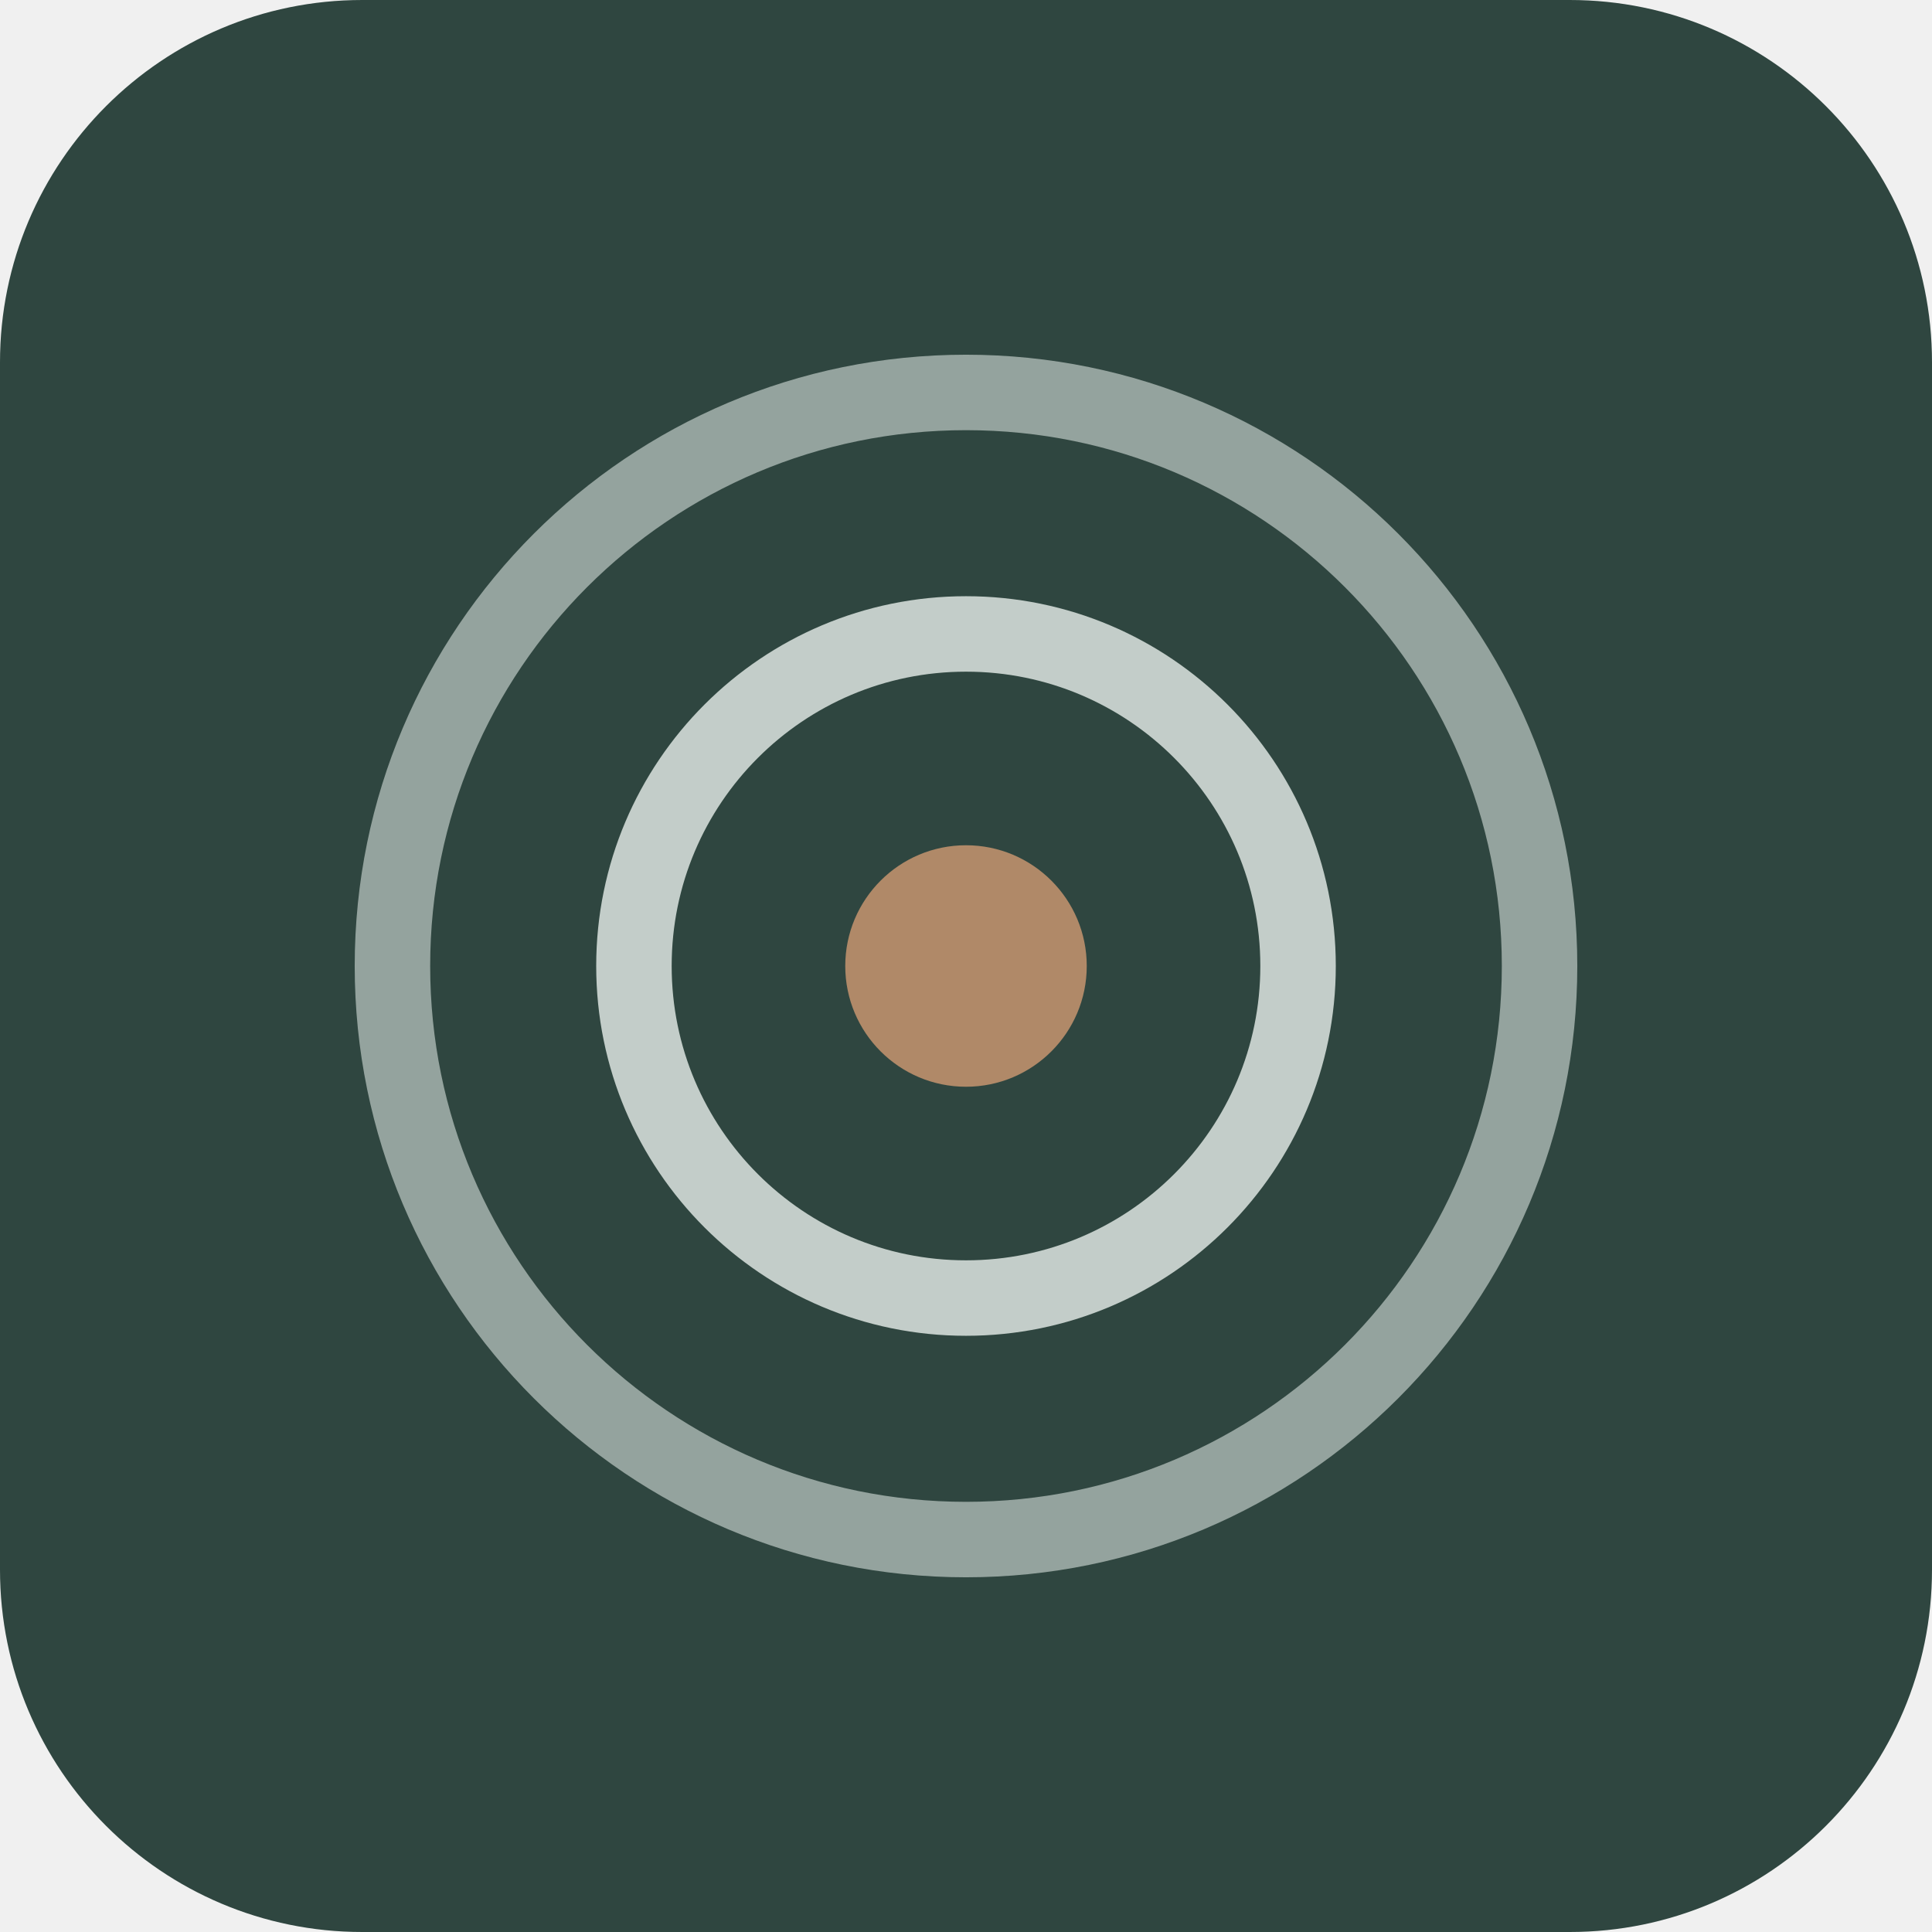
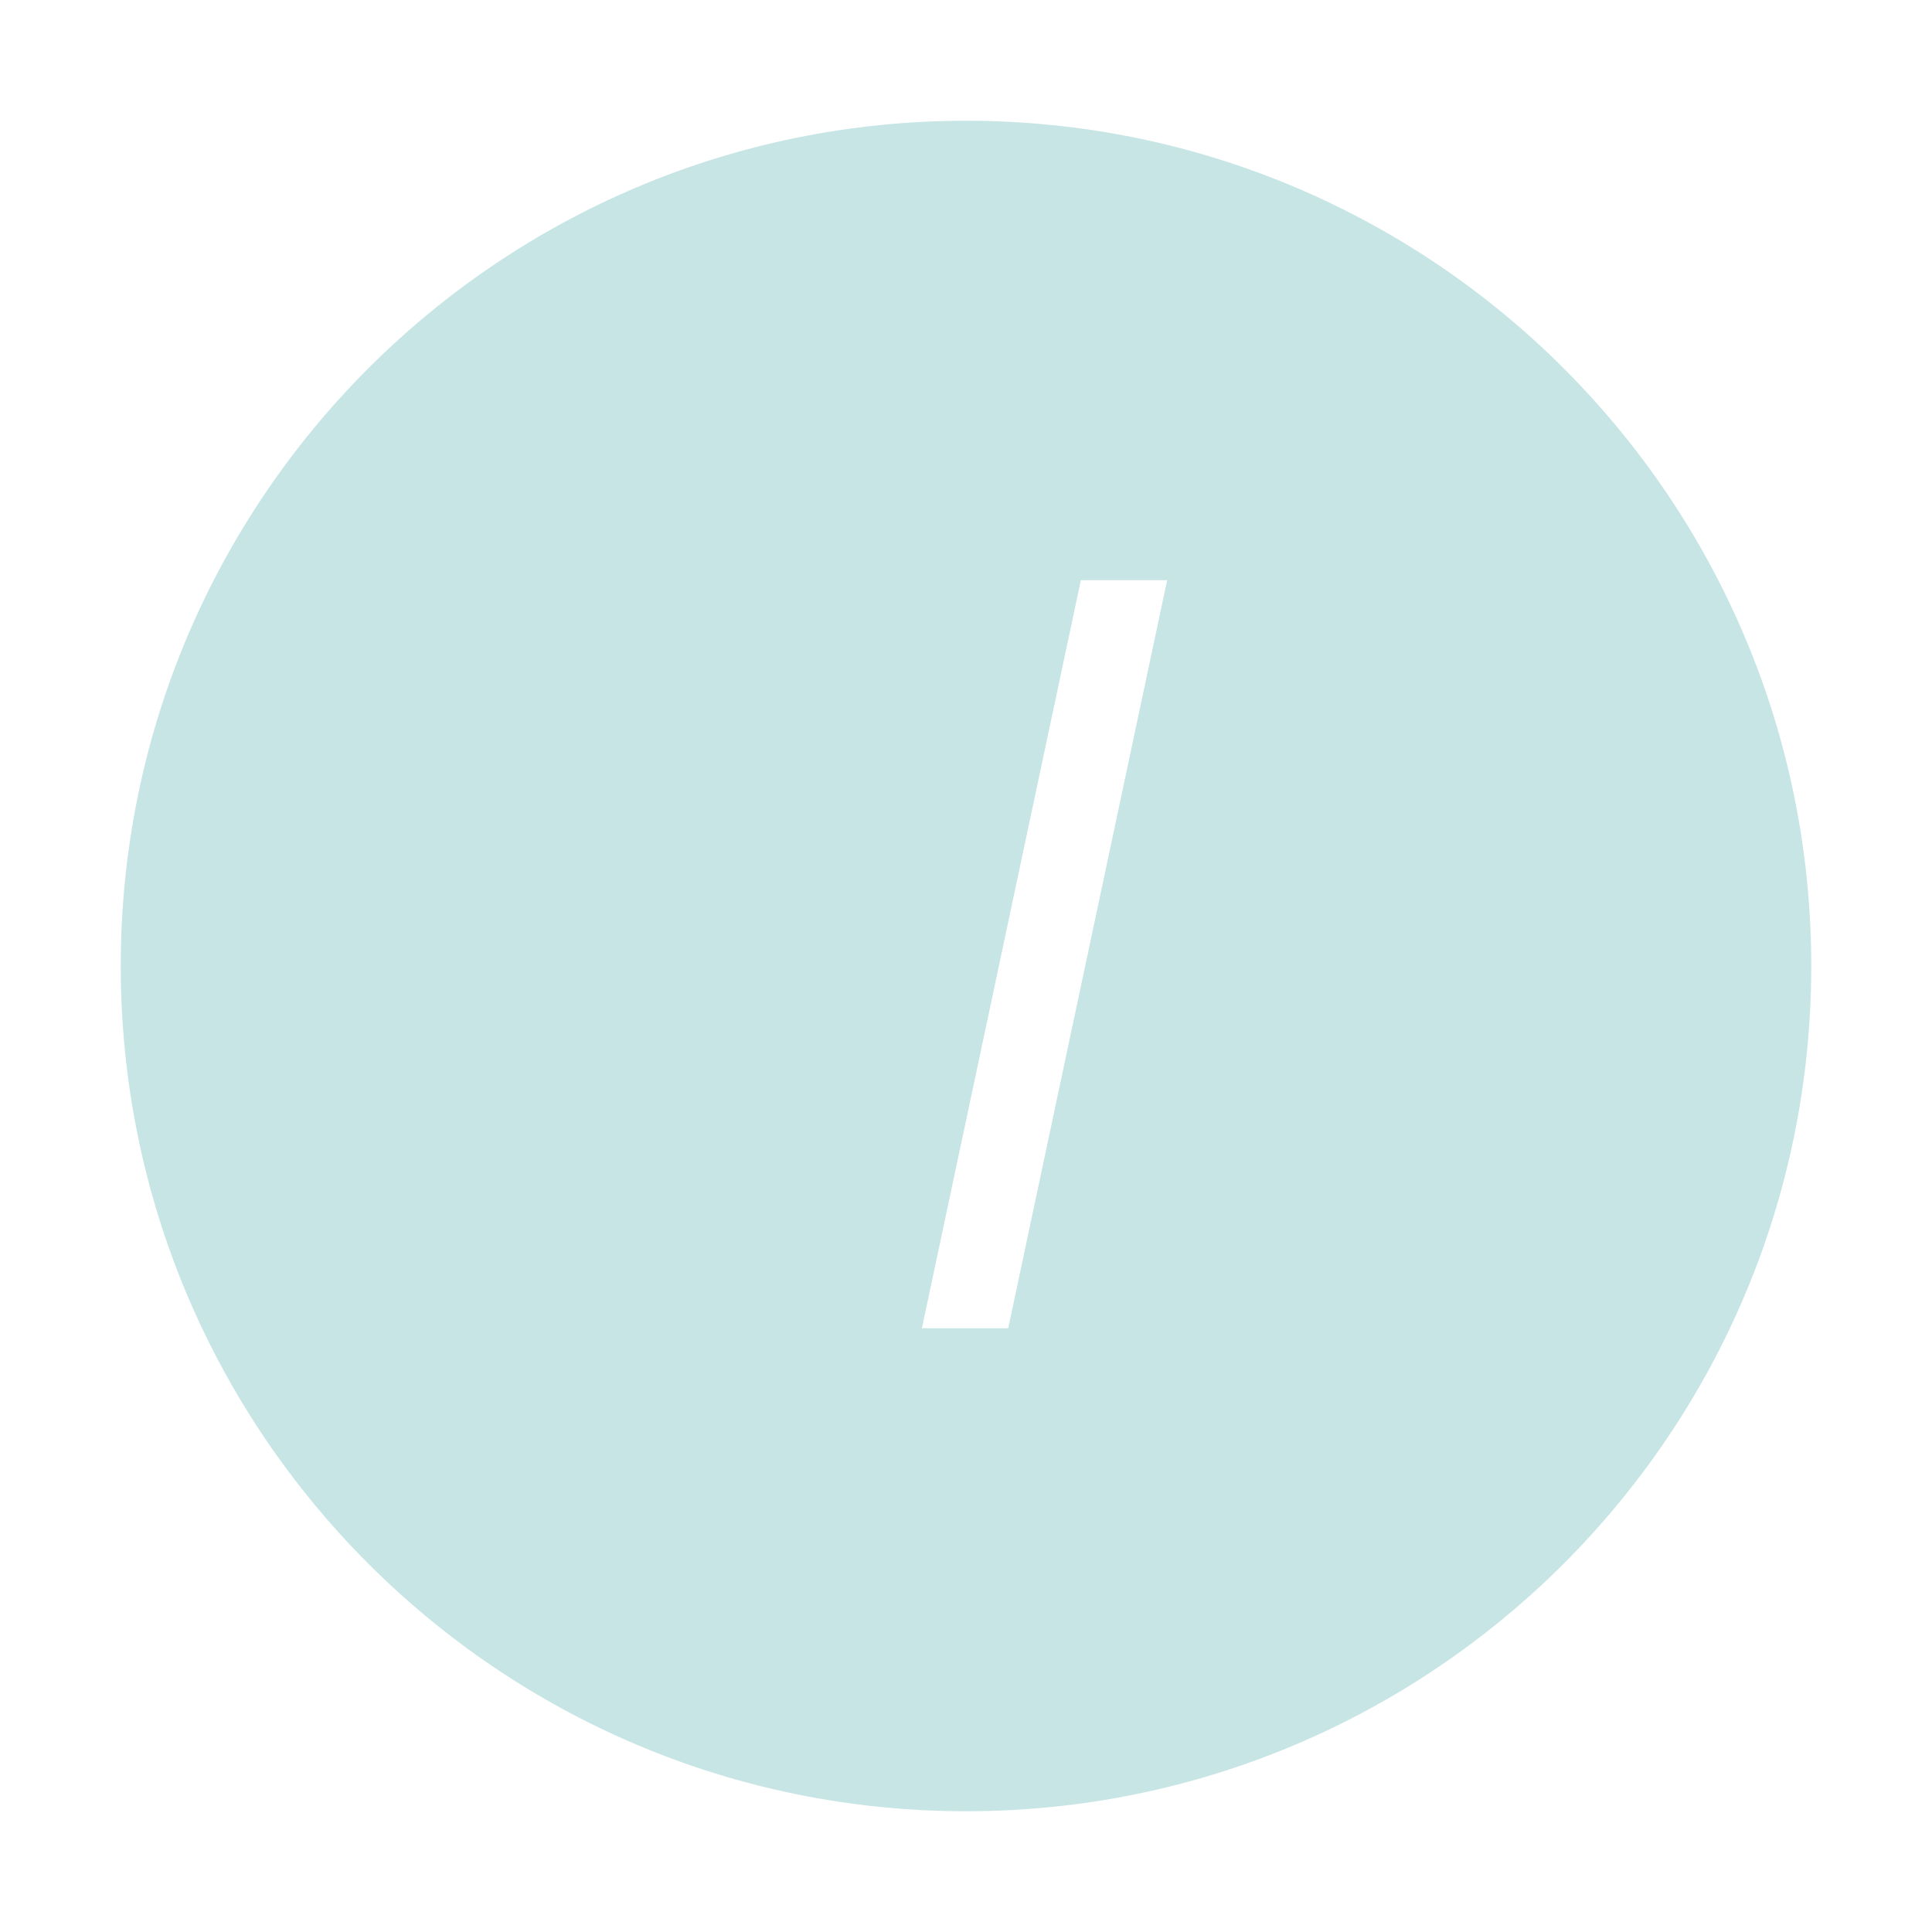
<svg xmlns="http://www.w3.org/2000/svg" viewBox="0 0 64 64" role="img" aria-label="Praxis am Lindenhof">
-   <rect width="64" height="64" rx="12" fill="#2f4640" />
-   <circle cx="32" cy="32" r="19" fill="none" stroke="#e8efeb" stroke-width="2.5" opacity="0.55" />
-   <circle cx="32" cy="32" r="11" fill="none" stroke="#e8efeb" stroke-width="2.5" opacity="0.8" />
-   <circle cx="32" cy="32" r="4" fill="#b08968" />
+   <rect width="64" height="64" fill="#ffffff" />
+   <circle cx="32" cy="32" r="28" fill="#c7e5e5" />
+   <text x="32" y="44" text-anchor="middle" font-family="Nunito, Segoe UI, Helvetica, Arial, sans-serif" font-size="34" font-style="italic" font-weight="300" fill="#ffffff">l</text>
</svg>
